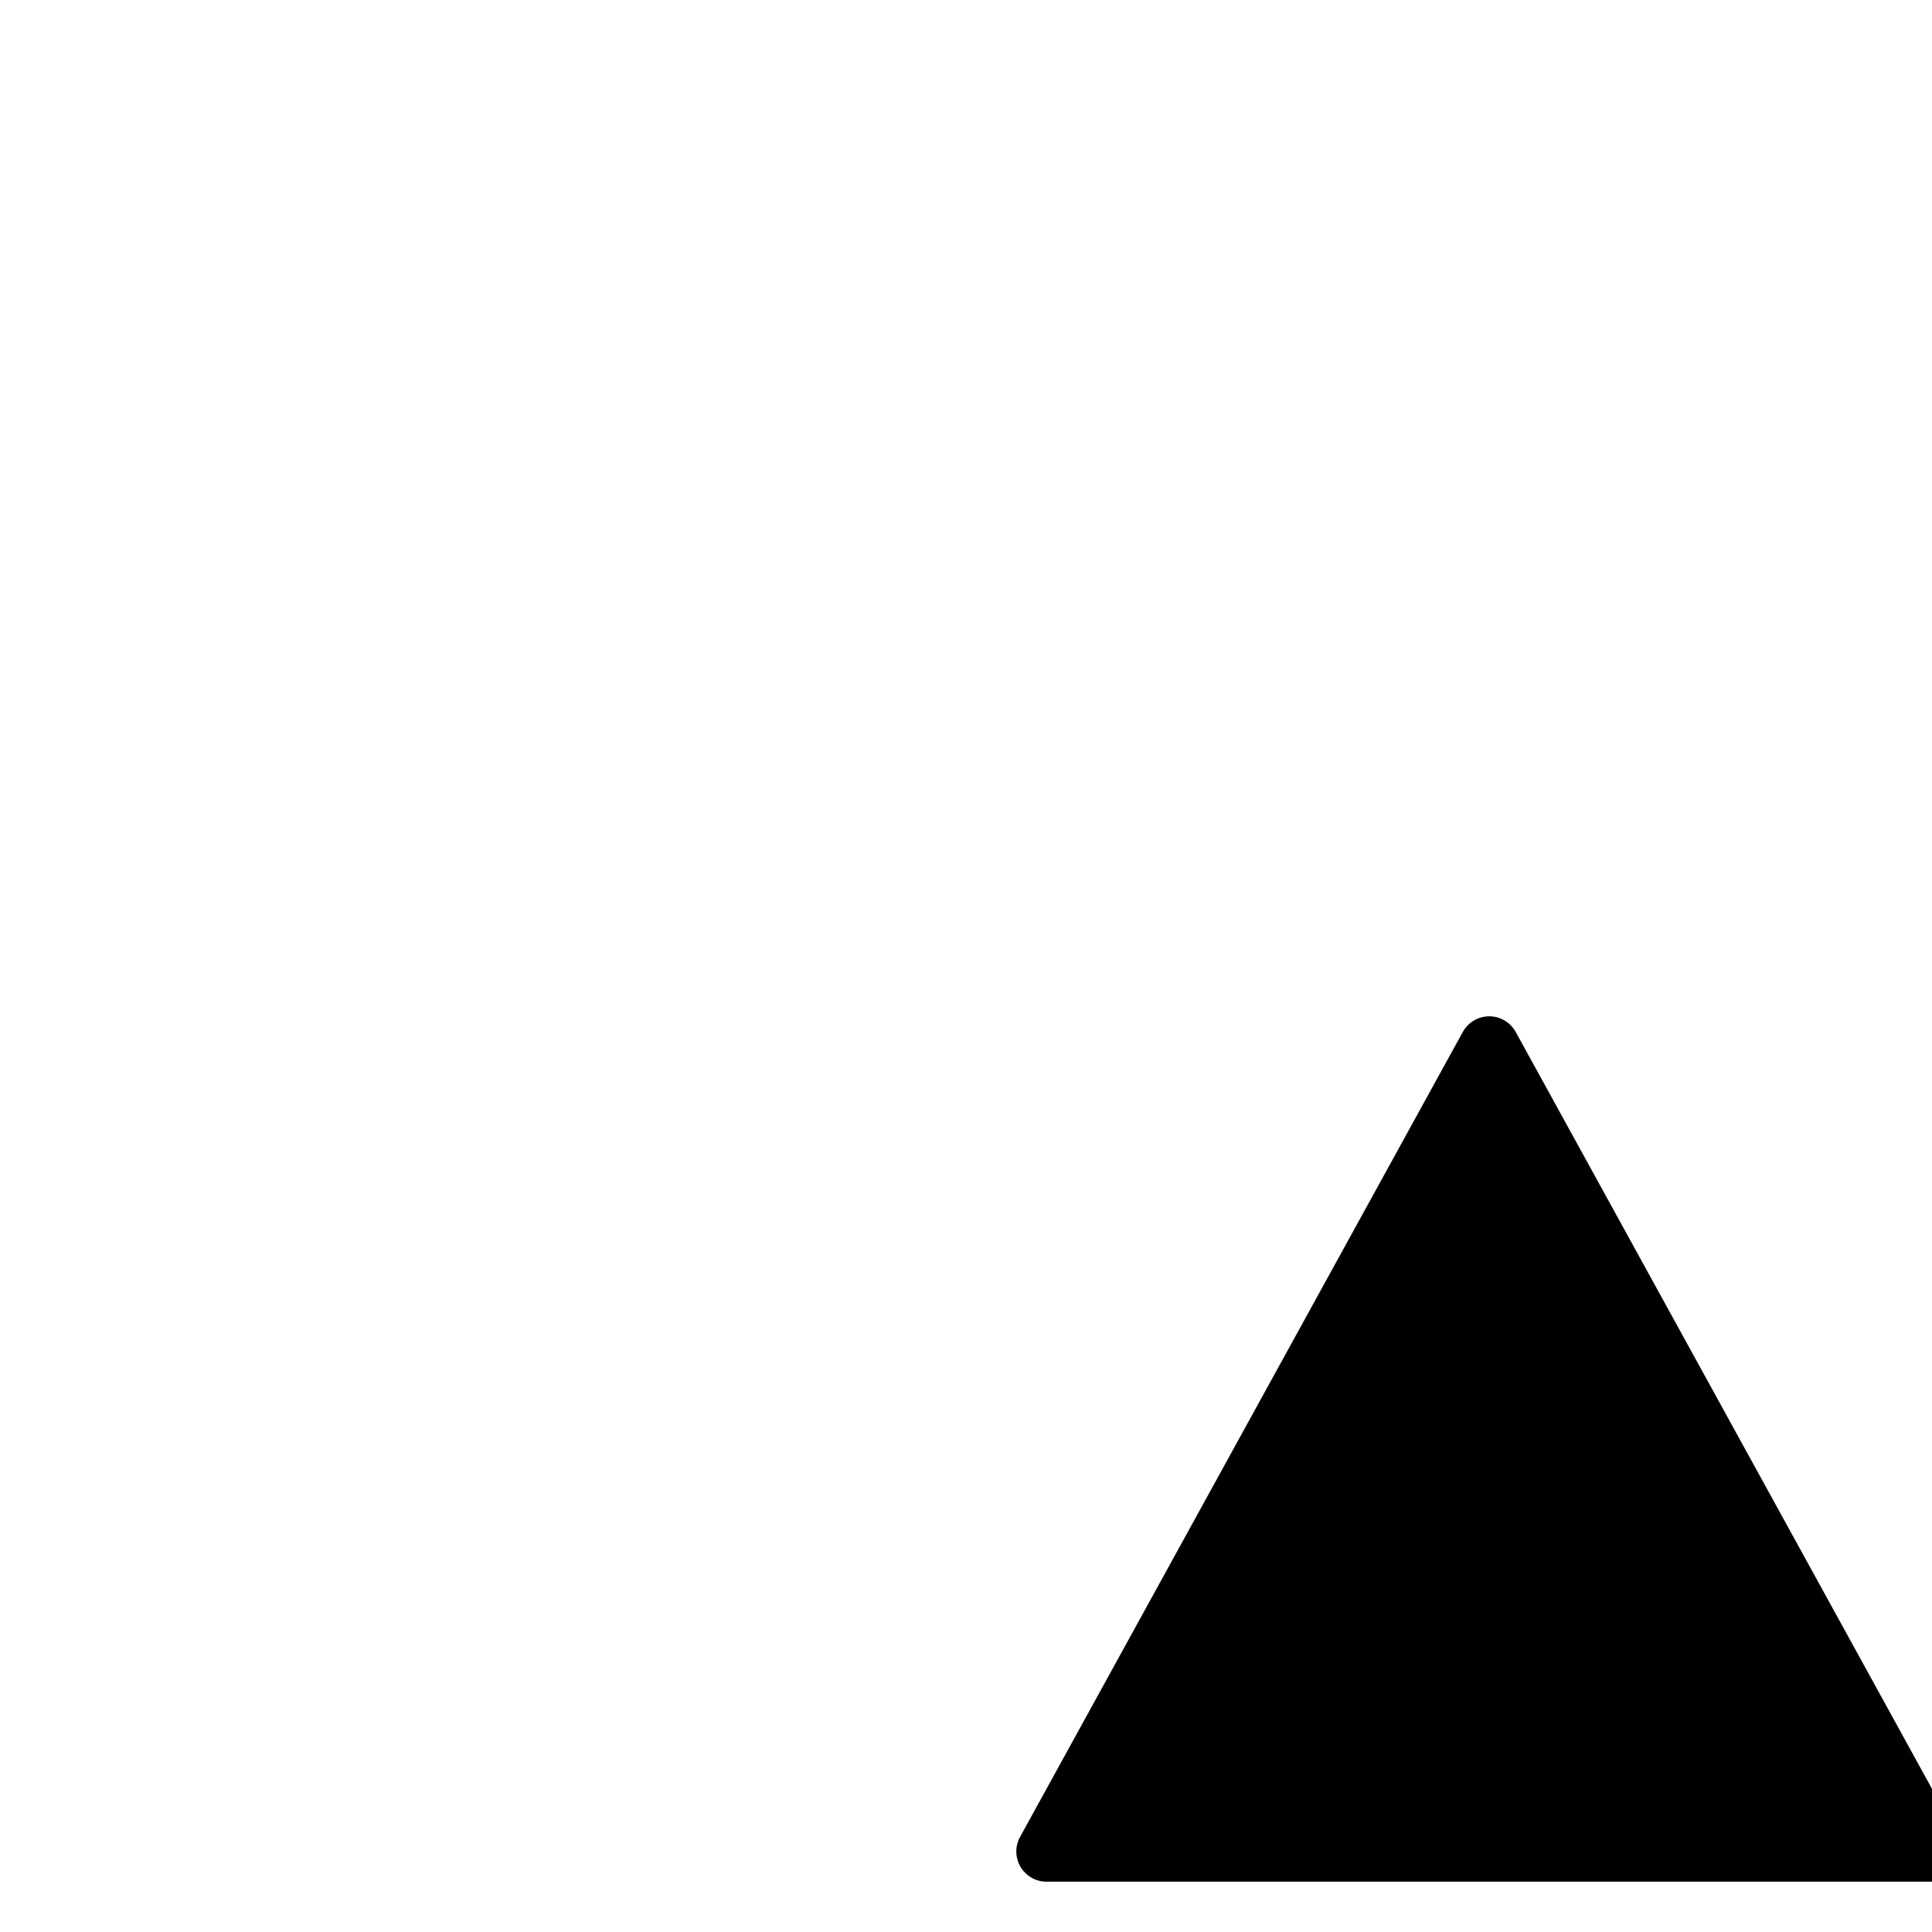
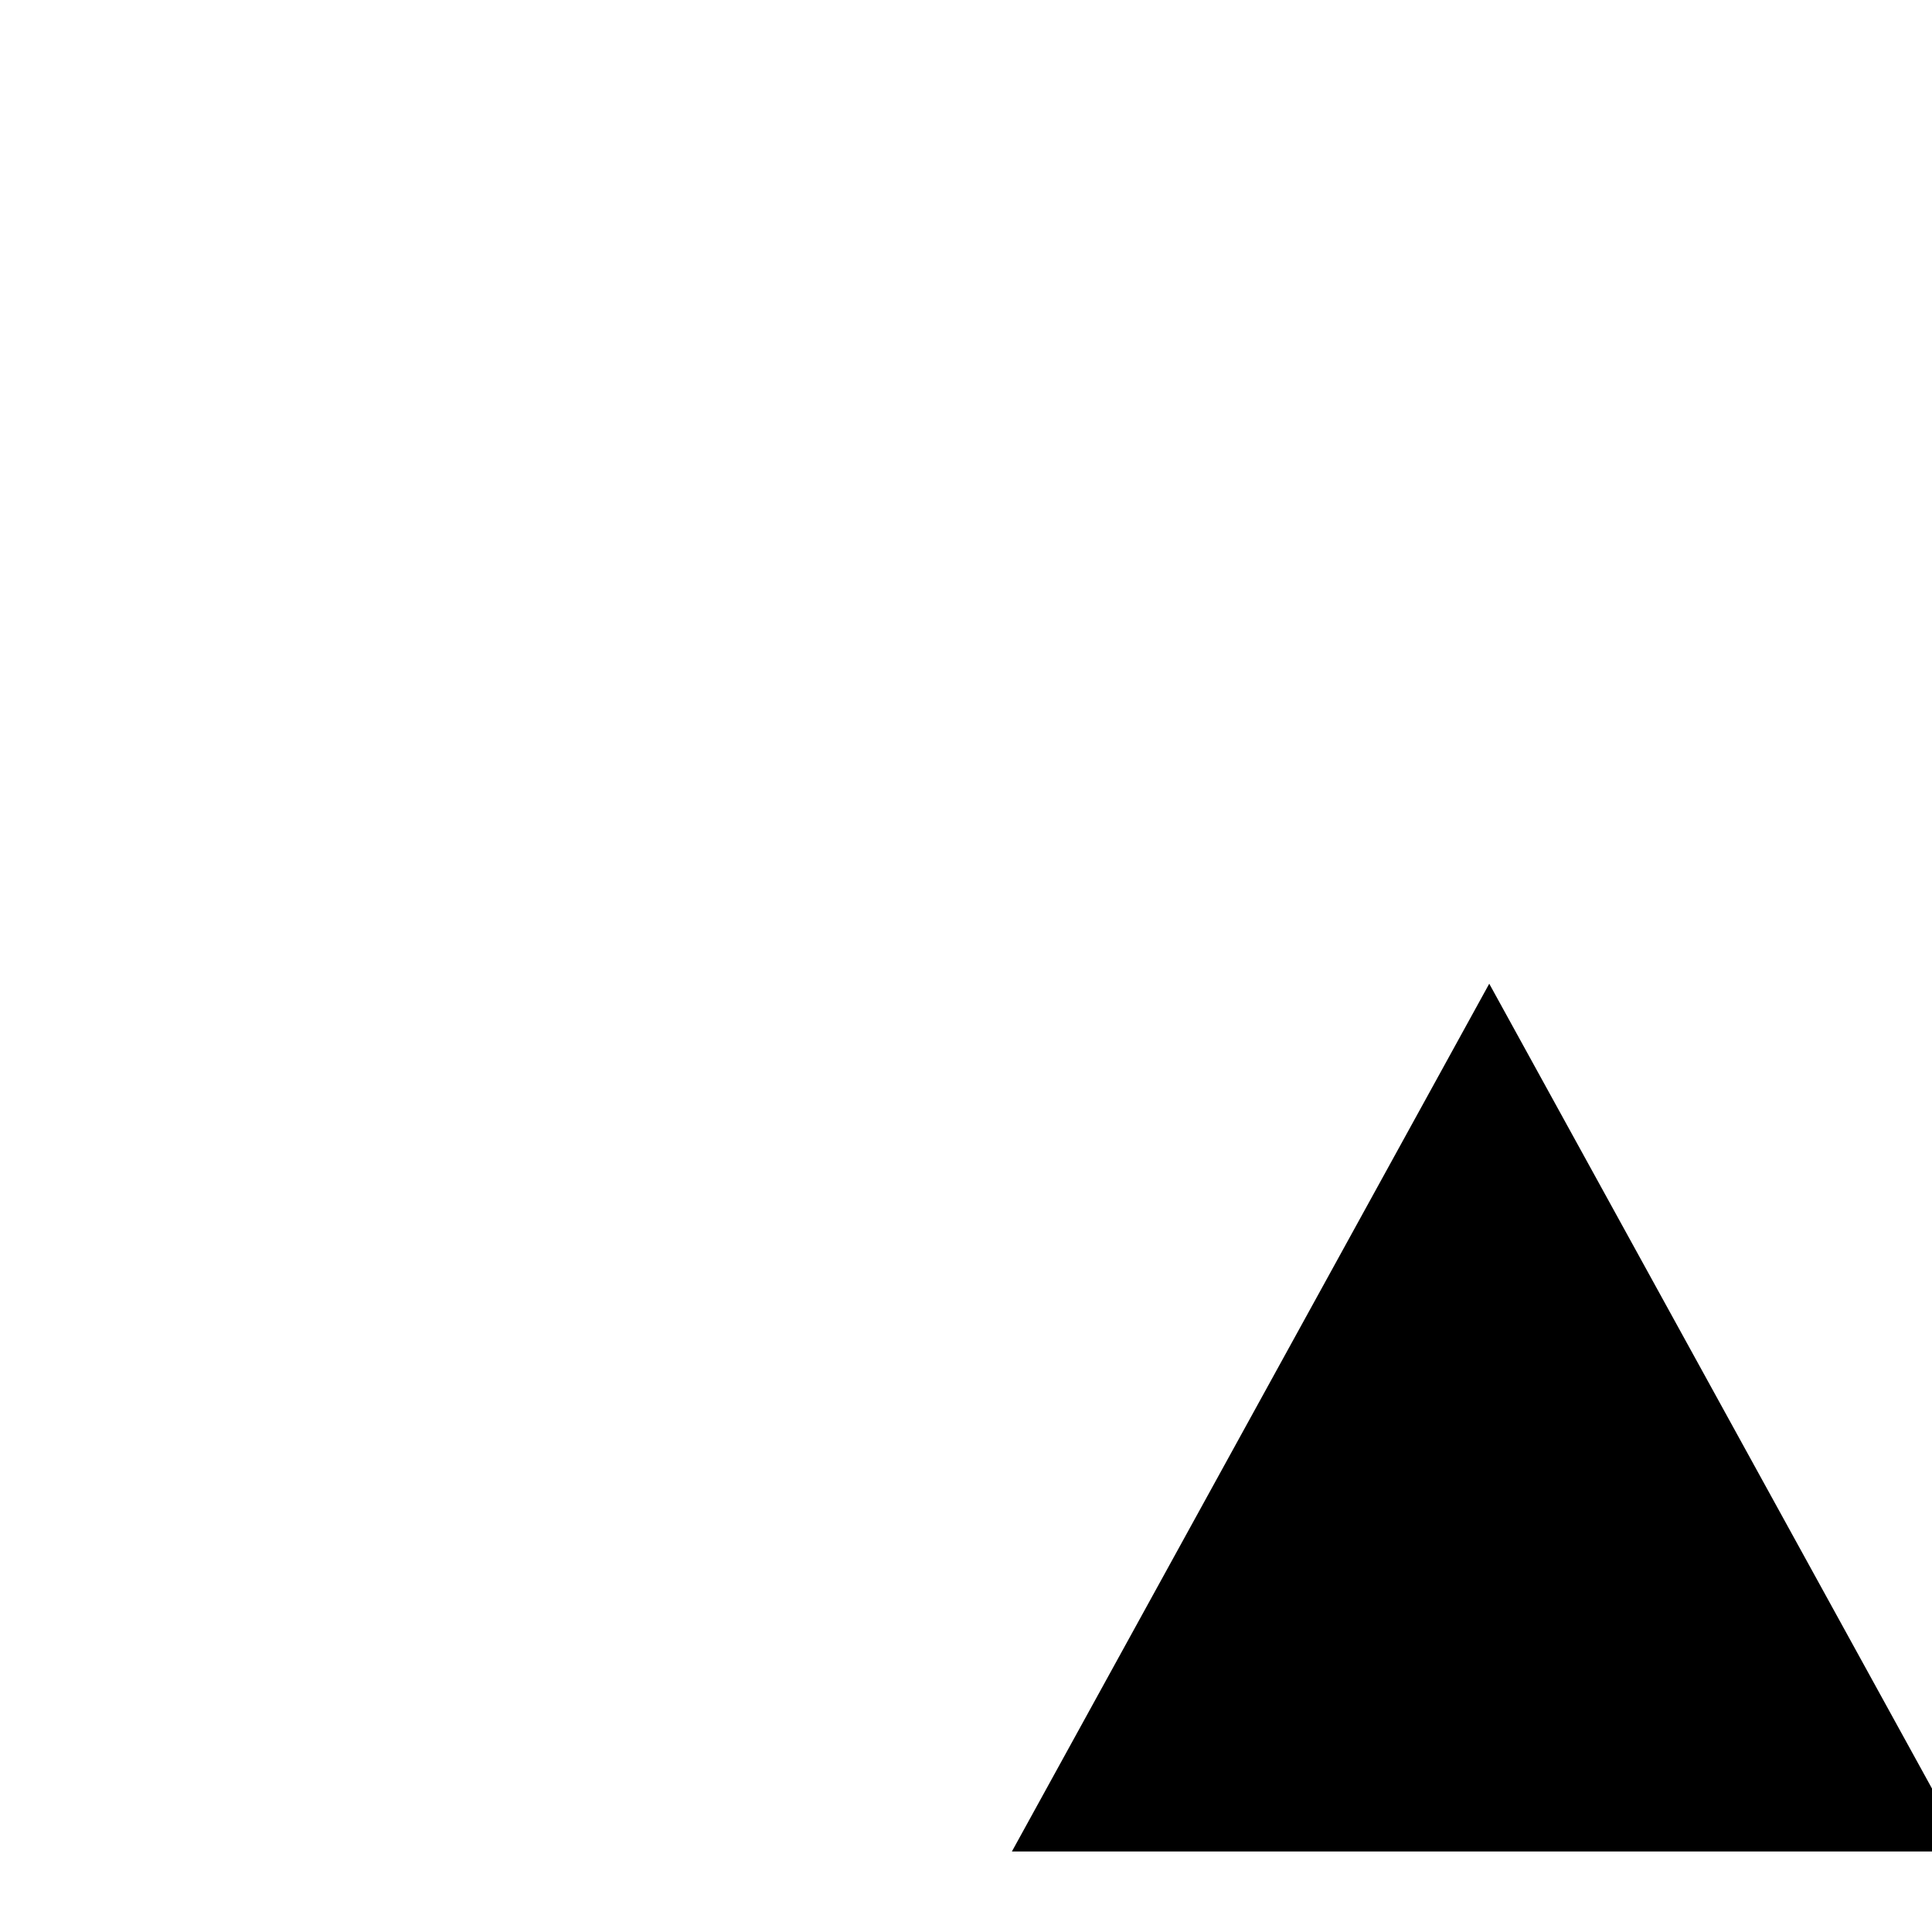
<svg xmlns="http://www.w3.org/2000/svg" width="24" height="24" viewBox="0 0 24 24">
-   <path d="M18.50 13.00L24.00 23.00H13.00Z" fill="#000" stroke="#000" stroke-width="0.75" stroke-linejoin="round" transform="translate(18.50 18.50) scale(1.000) translate(-18.50 -18.50)" />
+   <path d="M18.50 12.22L24.43 23.00H12.57Z" fill="#000" transform="translate(18.50 18.50) scale(1.000) translate(-18.50 -18.50)" />
</svg>
